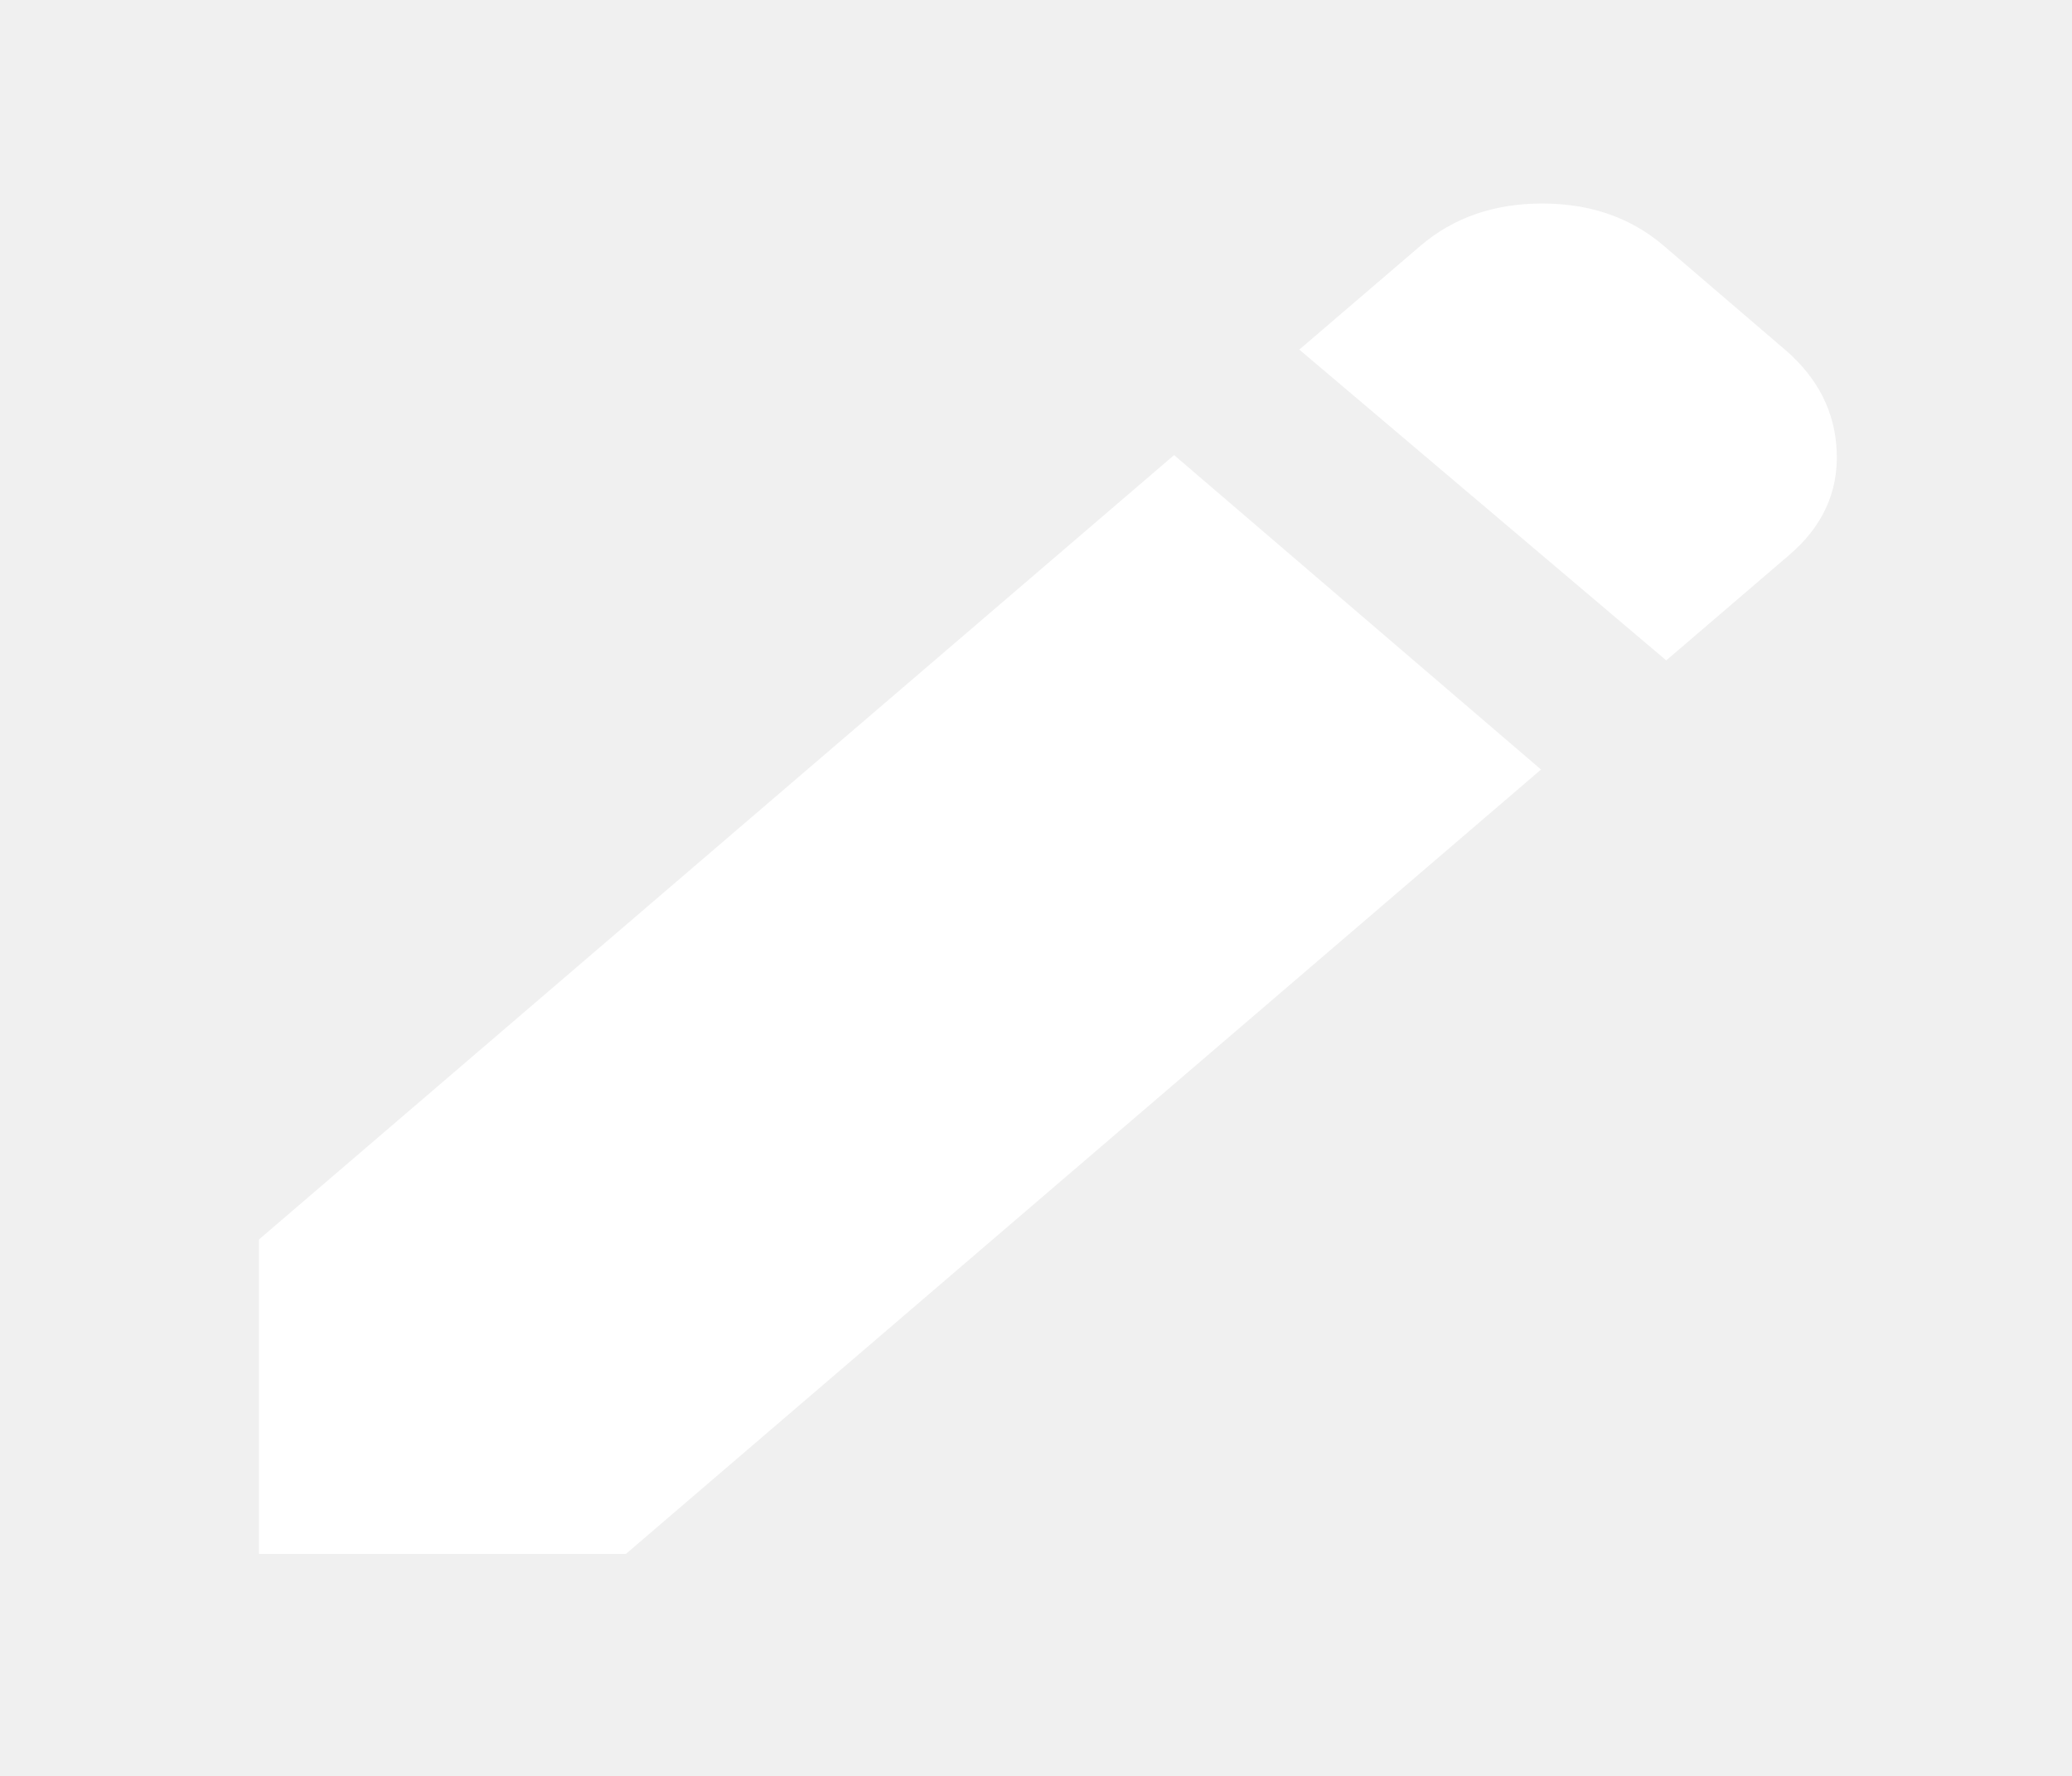
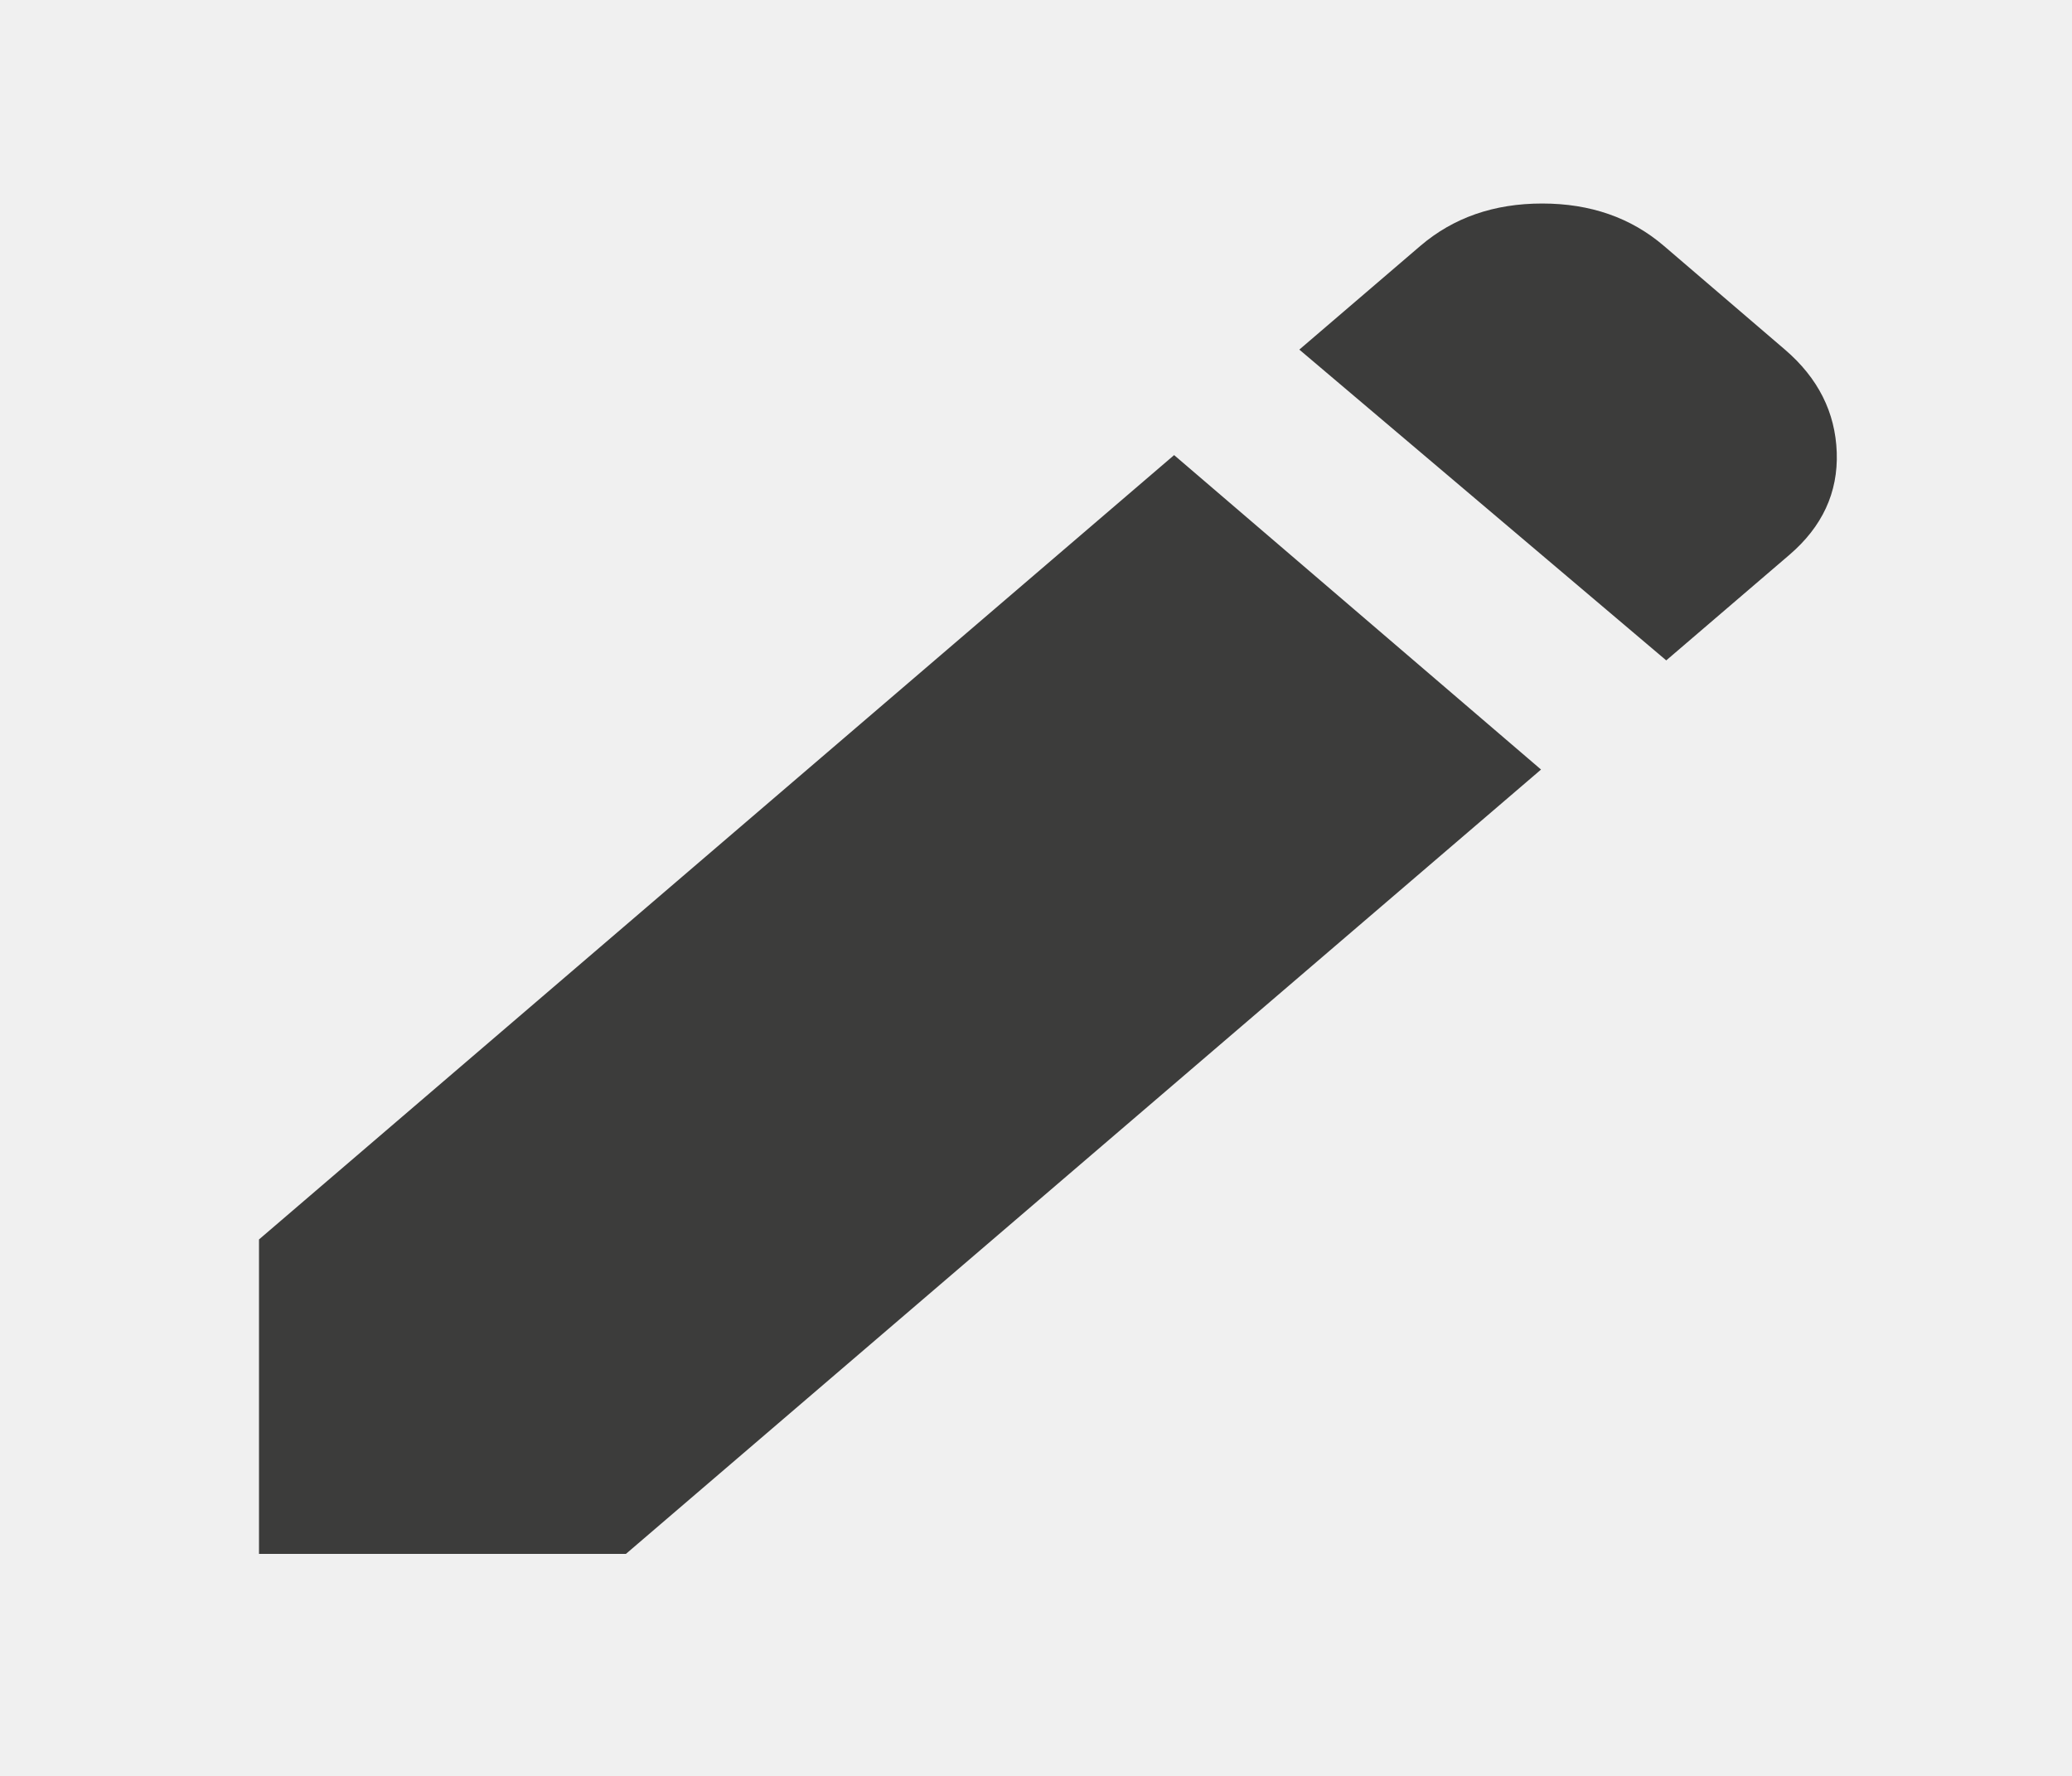
<svg xmlns="http://www.w3.org/2000/svg" width="35" height="30" viewBox="0 0 35 30" fill="none">
-   <path d="M28.146 11.156L21.948 5.906L23.99 4.156C24.549 3.677 25.235 3.438 26.05 3.438C26.865 3.438 27.551 3.677 28.109 4.156L30.151 5.906C30.71 6.385 31.002 6.964 31.026 7.641C31.05 8.319 30.783 8.897 30.224 9.375L28.146 11.156ZM26.031 13L10.573 26.25H4.375V20.938L19.833 7.688L26.031 13Z" fill="white" />
+   <path d="M28.146 11.156L21.948 5.906L23.99 4.156C24.549 3.677 25.235 3.438 26.05 3.438C26.865 3.438 27.551 3.677 28.109 4.156L30.151 5.906C30.71 6.385 31.002 6.964 31.026 7.641C31.05 8.319 30.783 8.897 30.224 9.375L28.146 11.156ZM26.031 13L10.573 26.25H4.375V20.938L19.833 7.688L26.031 13Z" fill="#3c3c3b" />
</svg>
